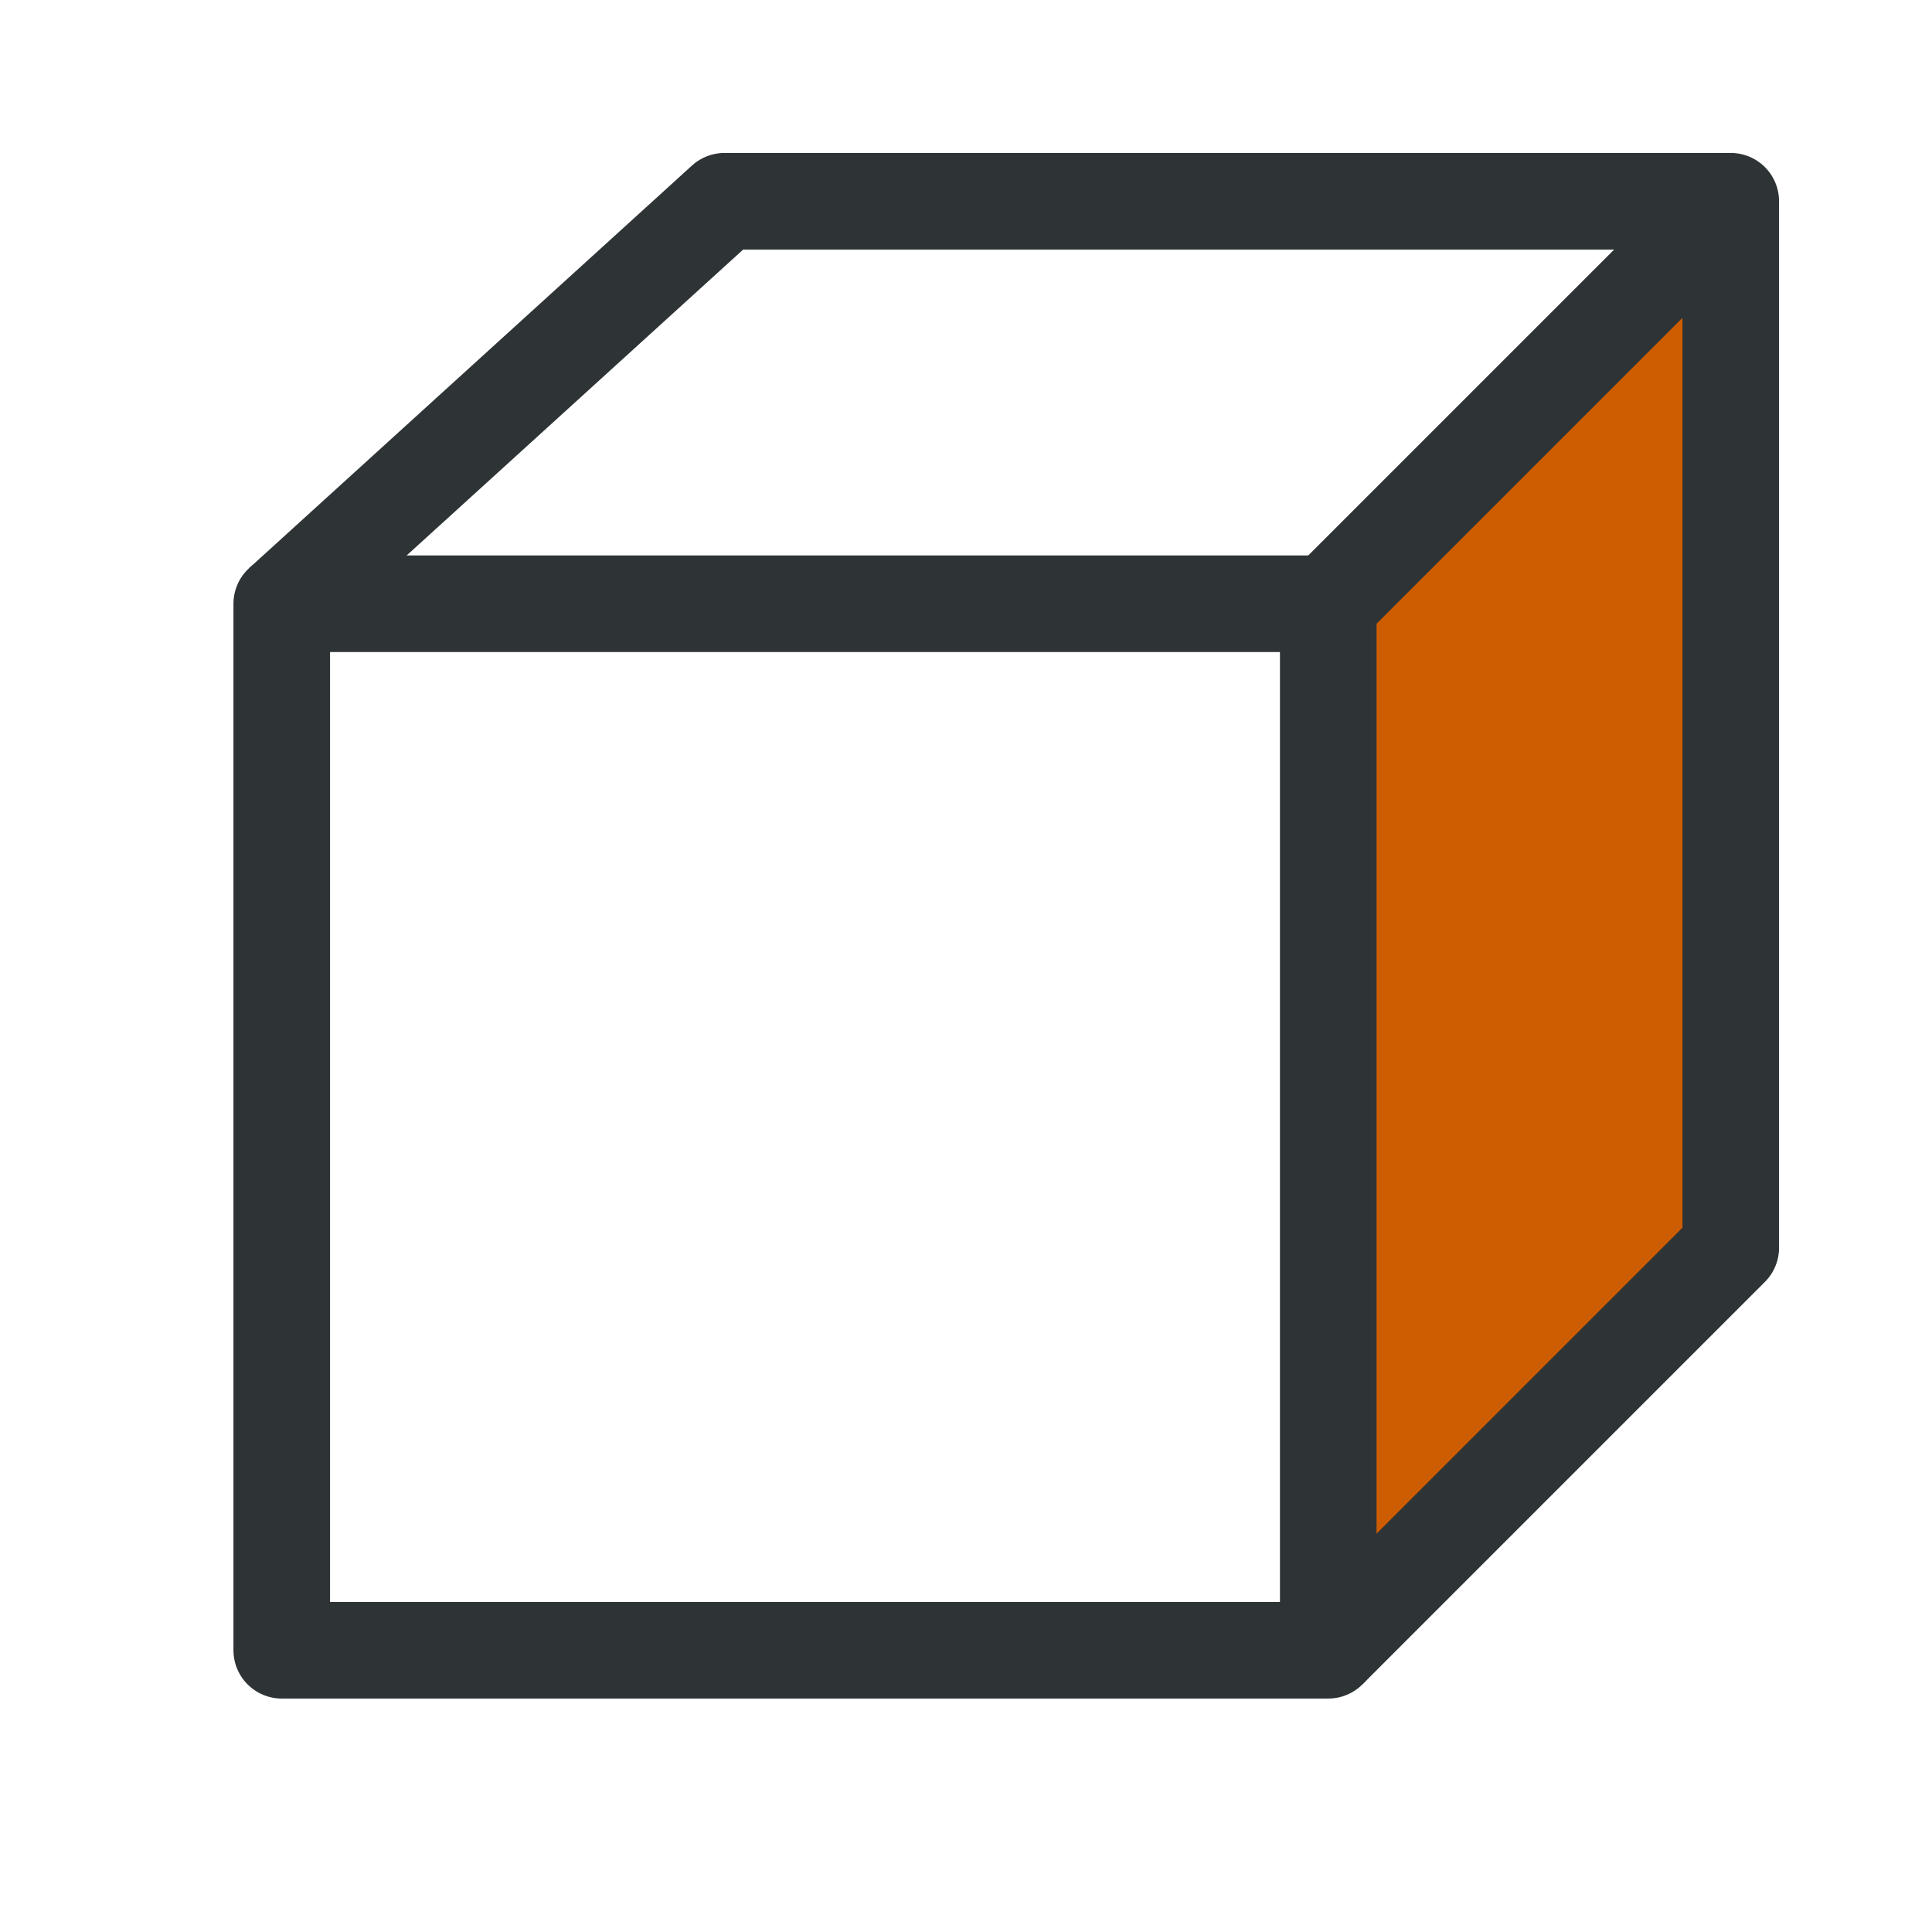
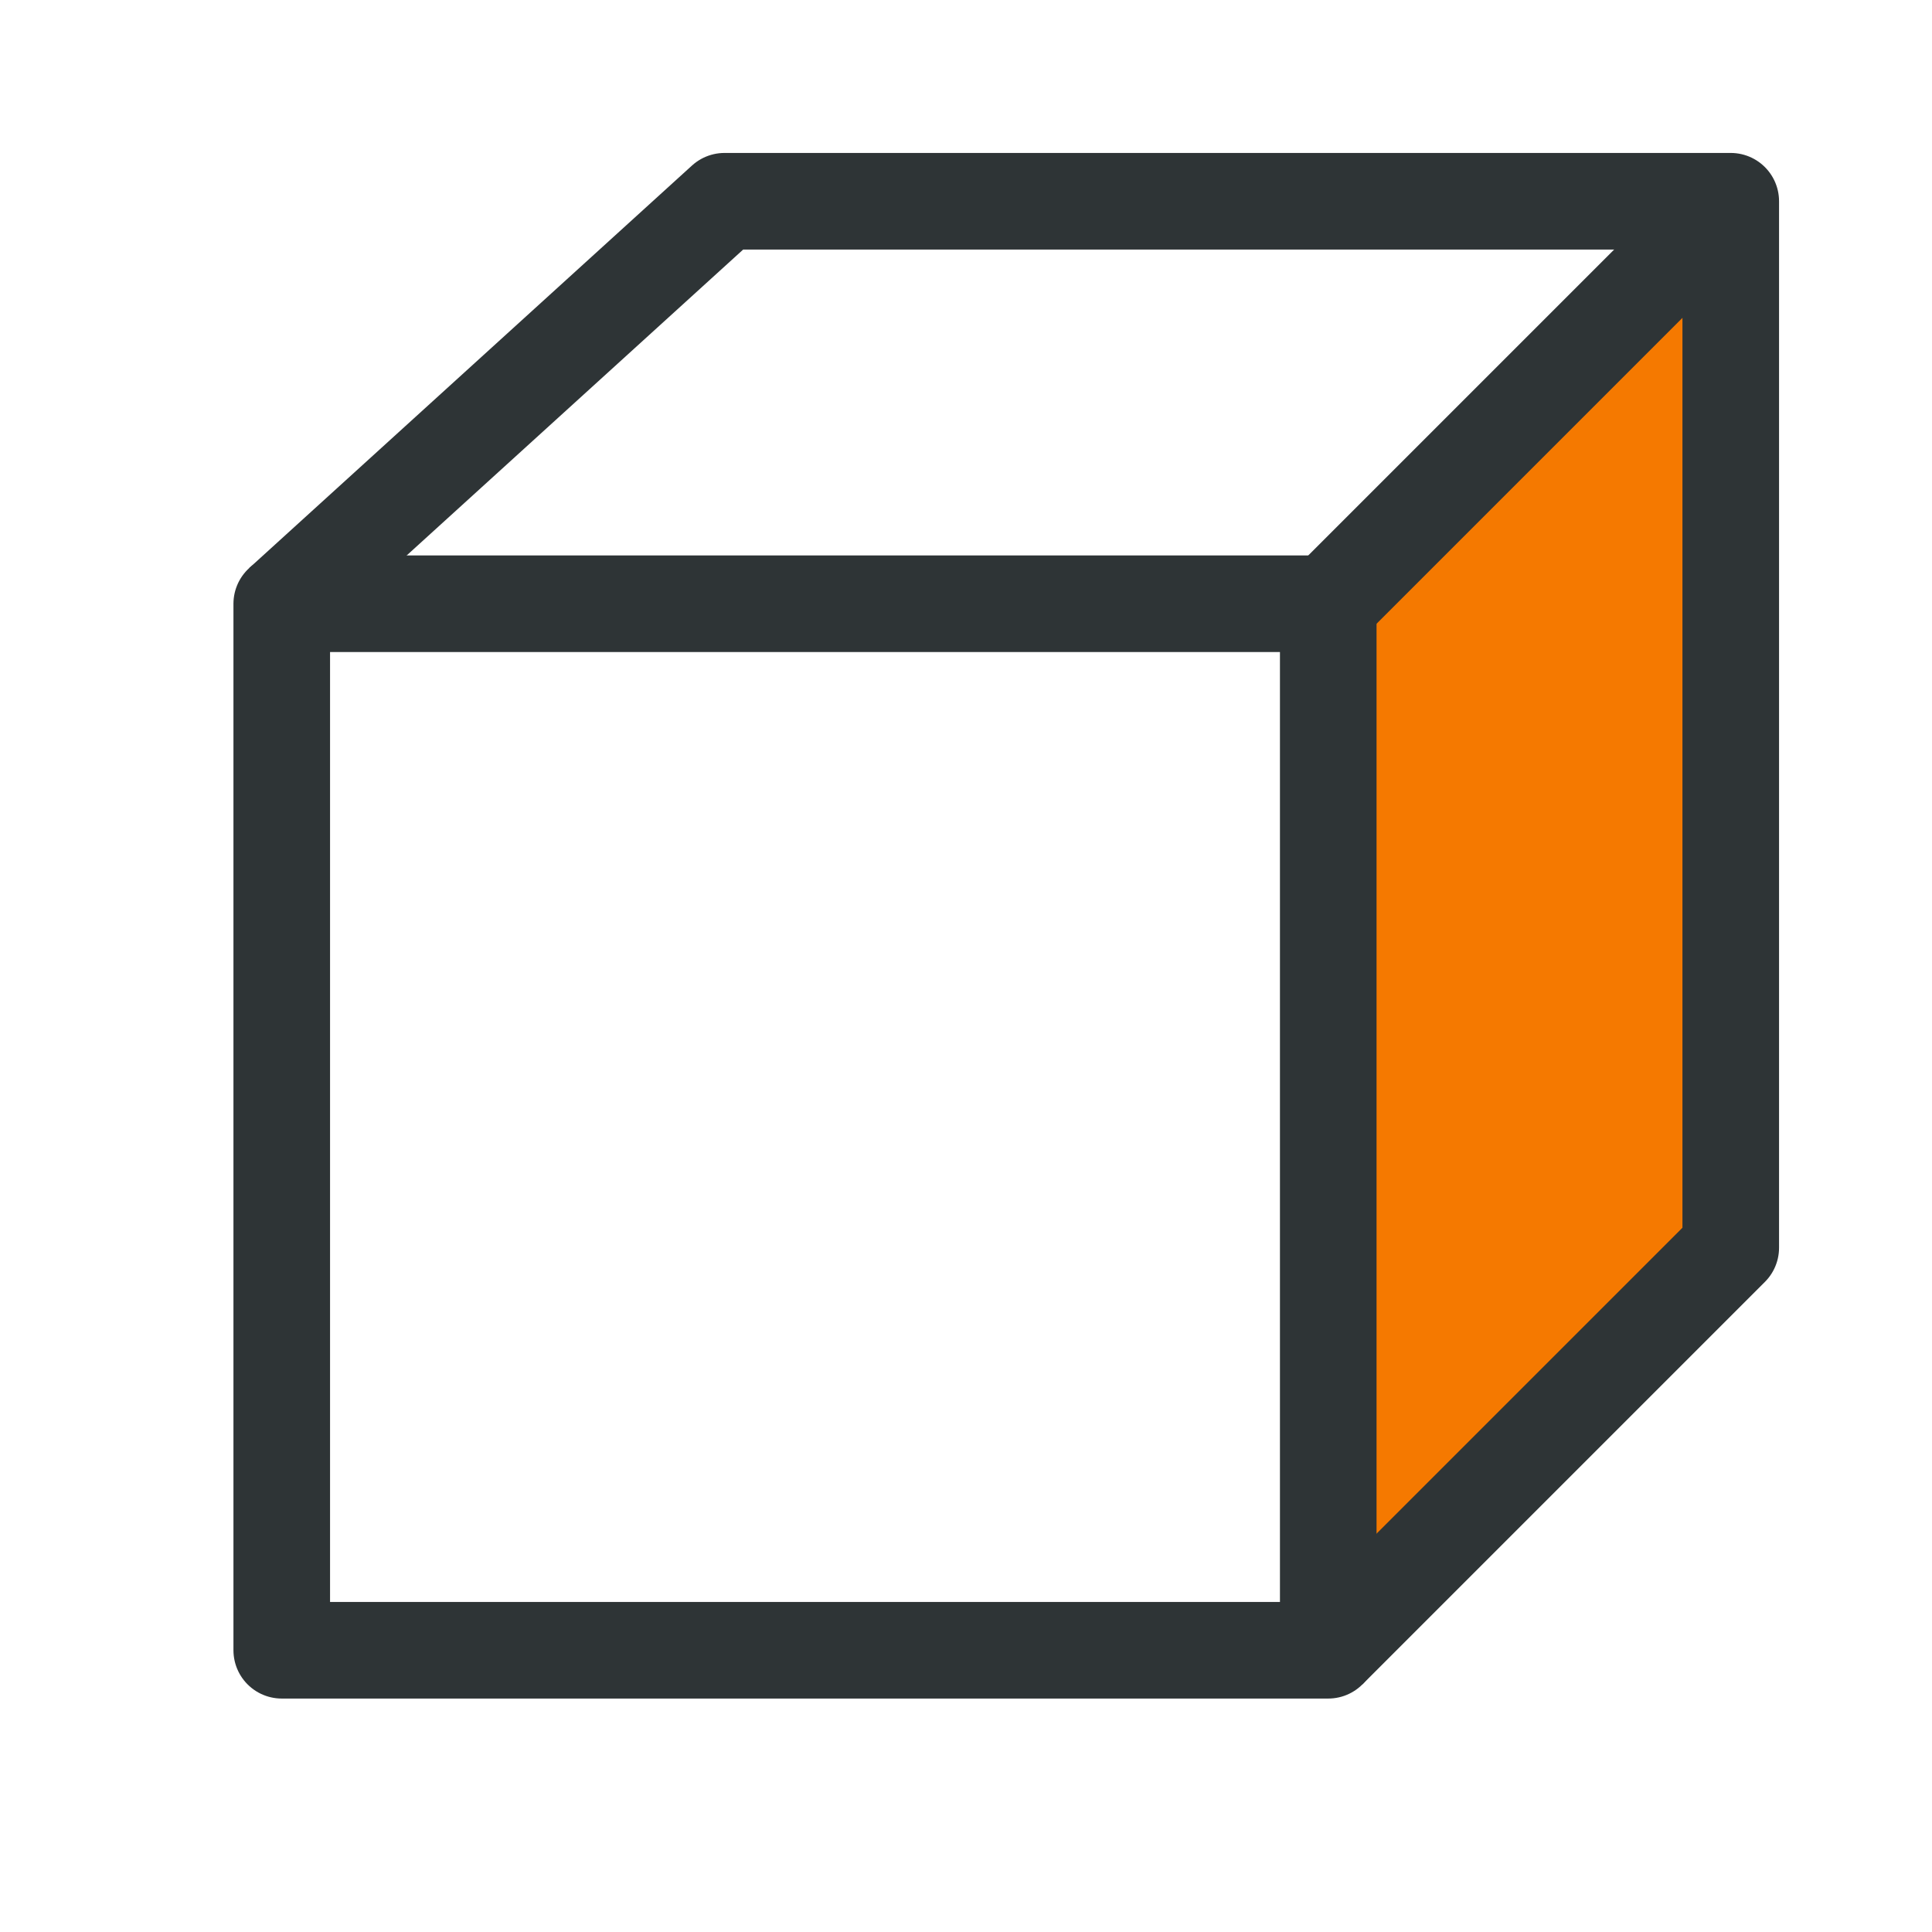
<svg xmlns="http://www.w3.org/2000/svg" width="24" height="24" viewBox="0 0 24 24" version="1.1" id="svg5" xml:space="preserve">
  <defs id="defs2" />
  <g id="layer3">
-     <path style="display:inline;fill:#ce5c00;fill-opacity:1;stroke:none;stroke-width:1.2;stroke-linejoin:round;stroke-dashoffset:1;paint-order:fill markers stroke" d="m 16.5,7.5 v 13 l 5,-5 v -13 l -5,5" id="path453" />
+     <path style="display:inline;fill:#f57900;fill-opacity:1;stroke:none;stroke-width:1.2;stroke-linejoin:round;stroke-dashoffset:1;paint-order:fill markers stroke" d="m 16.5,7.5 v 13 l 5,-5 v -13 l -5,5" id="path453" />
    <path style="display:inline;fill:none;stroke:#2e3436;stroke-width:1.2;stroke-linejoin:round;stroke-dashoffset:1;paint-order:fill markers stroke" d="M 3.5,7.5 9,2.5 h 12.5 v 13 l -5,5" id="path466" />
    <path style="display:inline;fill:none;stroke:#2e3436;stroke-width:1.2;stroke-linejoin:round;stroke-dashoffset:1;paint-order:fill markers stroke" d="m 21.5,2.5 -5,5" id="path468" />
    <path style="display:inline;fill:none;fill-opacity:1;stroke:#2e3436;stroke-width:1.2;stroke-linejoin:round;stroke-dashoffset:1;stroke-opacity:1;paint-order:fill markers stroke" d="m 3.5,20.5 h 13 v -13 h -13 z" id="path368" />
  </g>
</svg>
